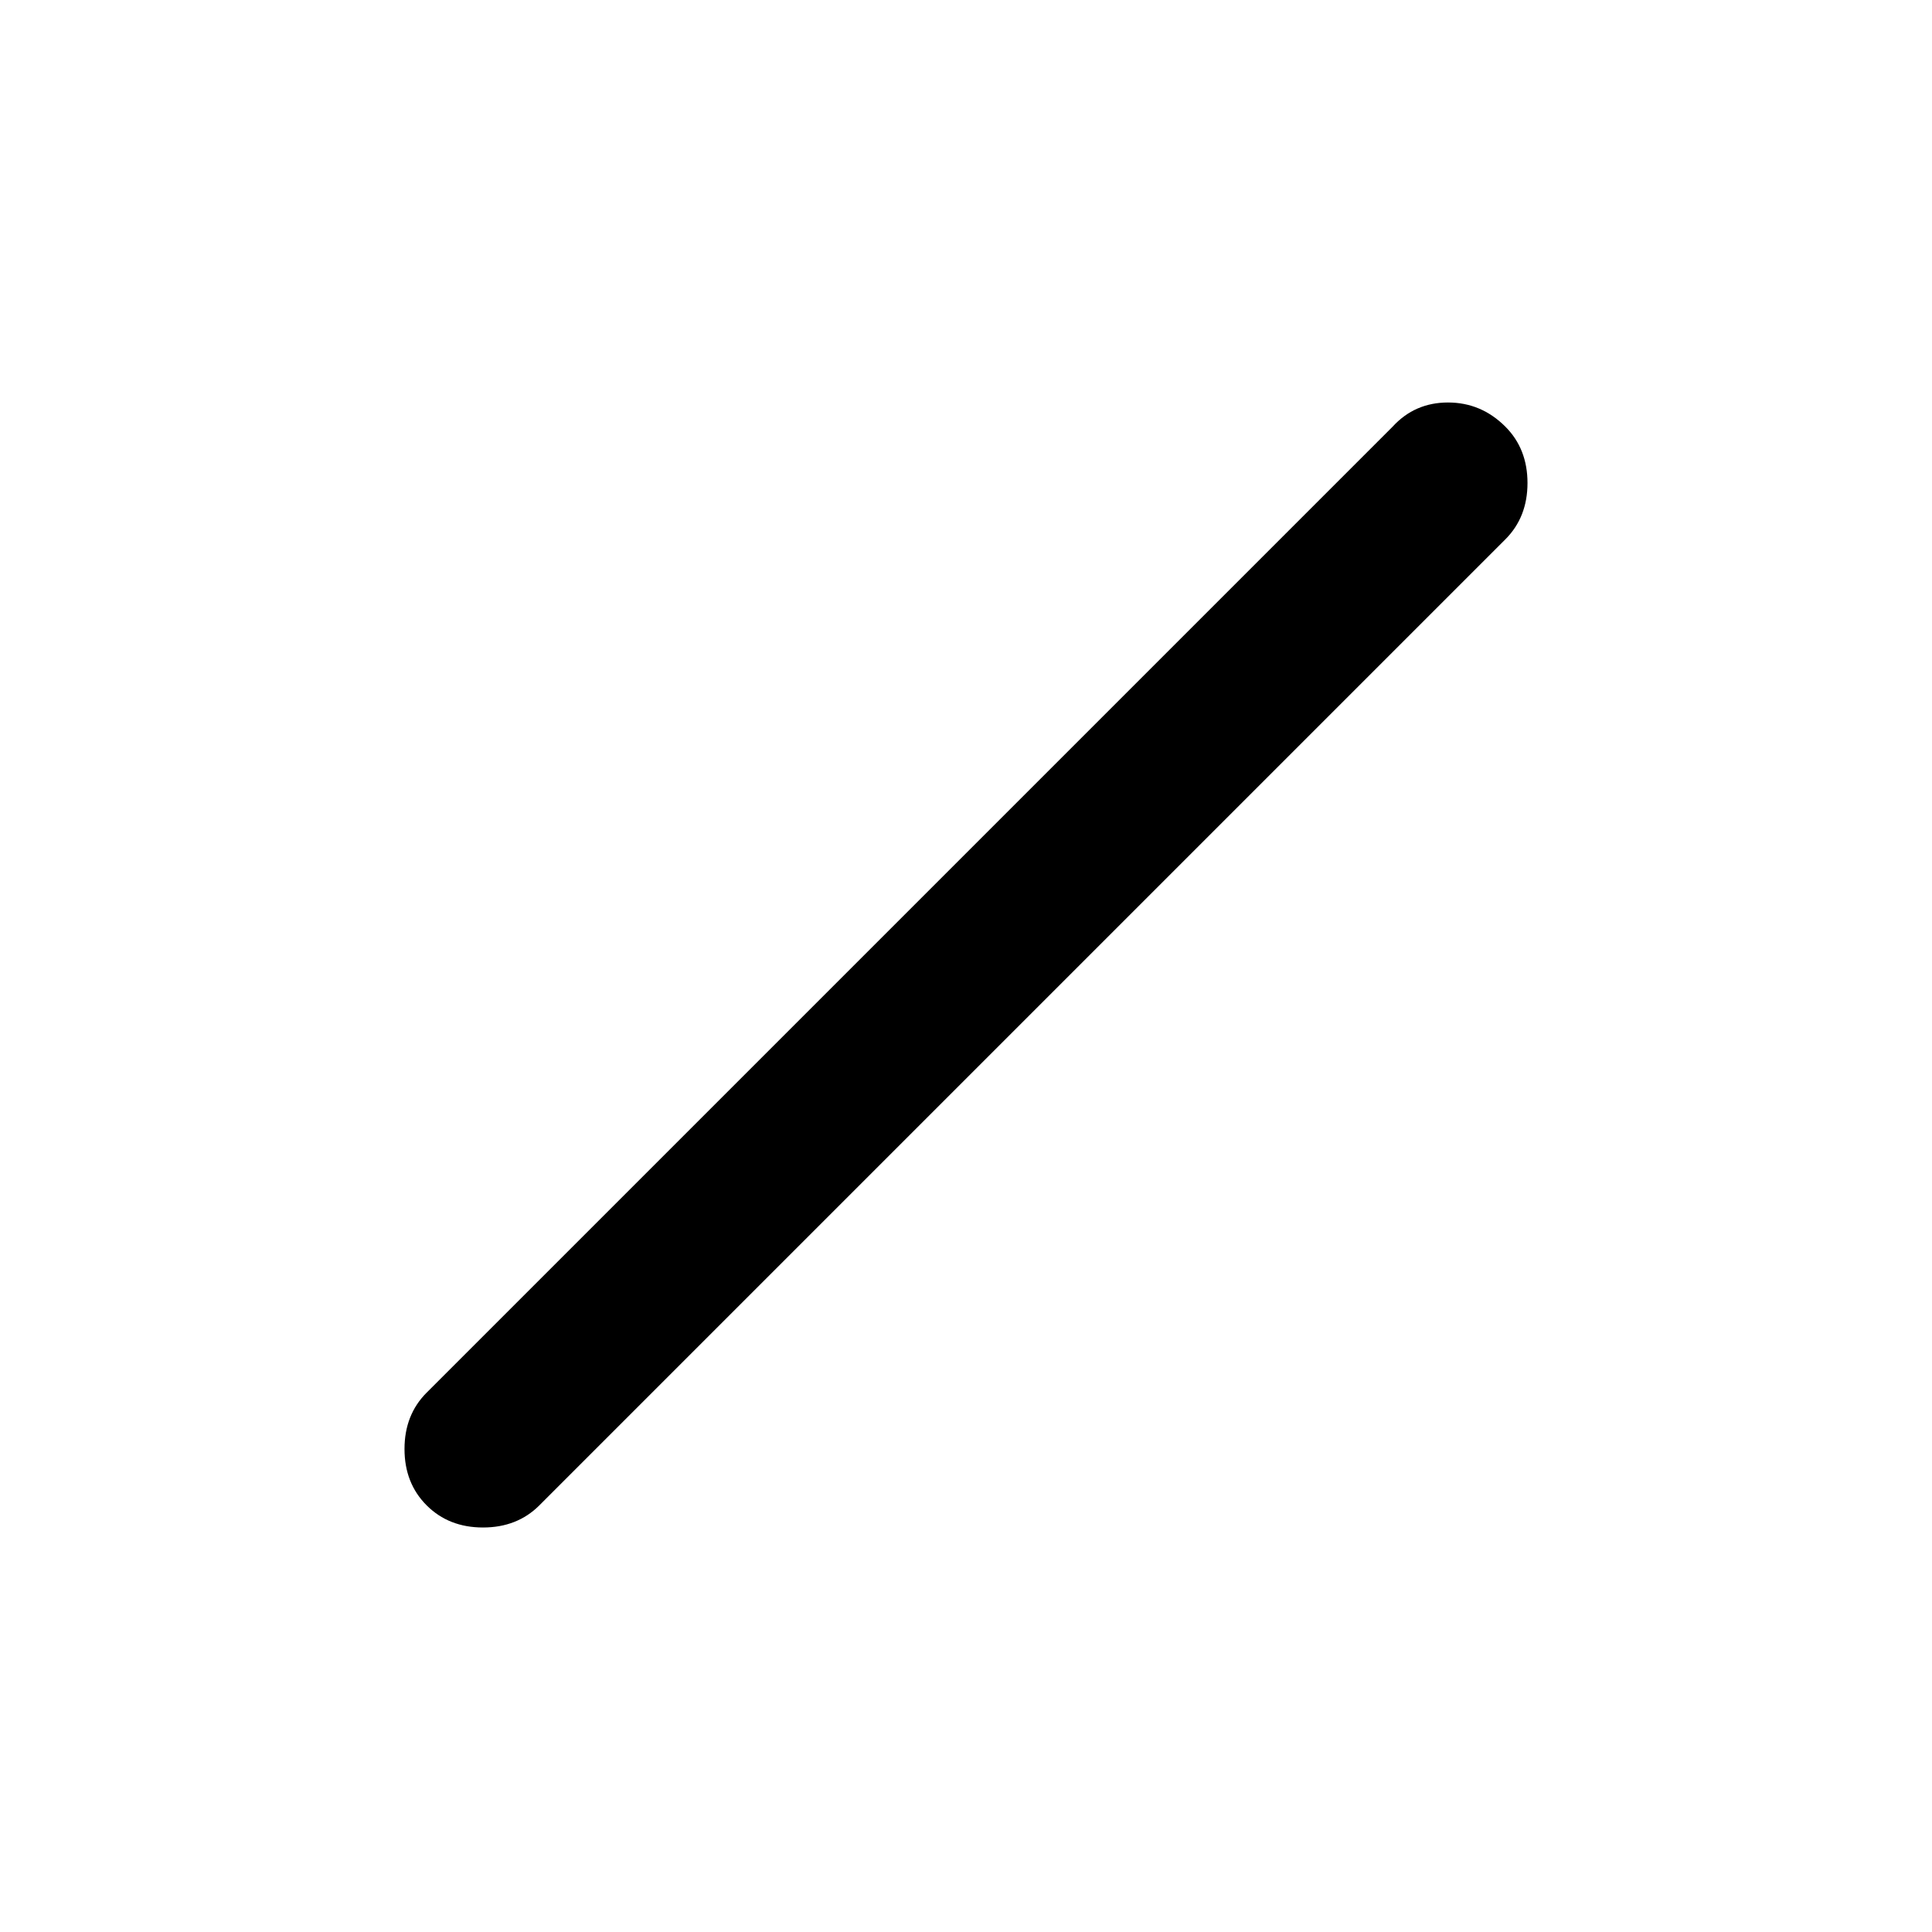
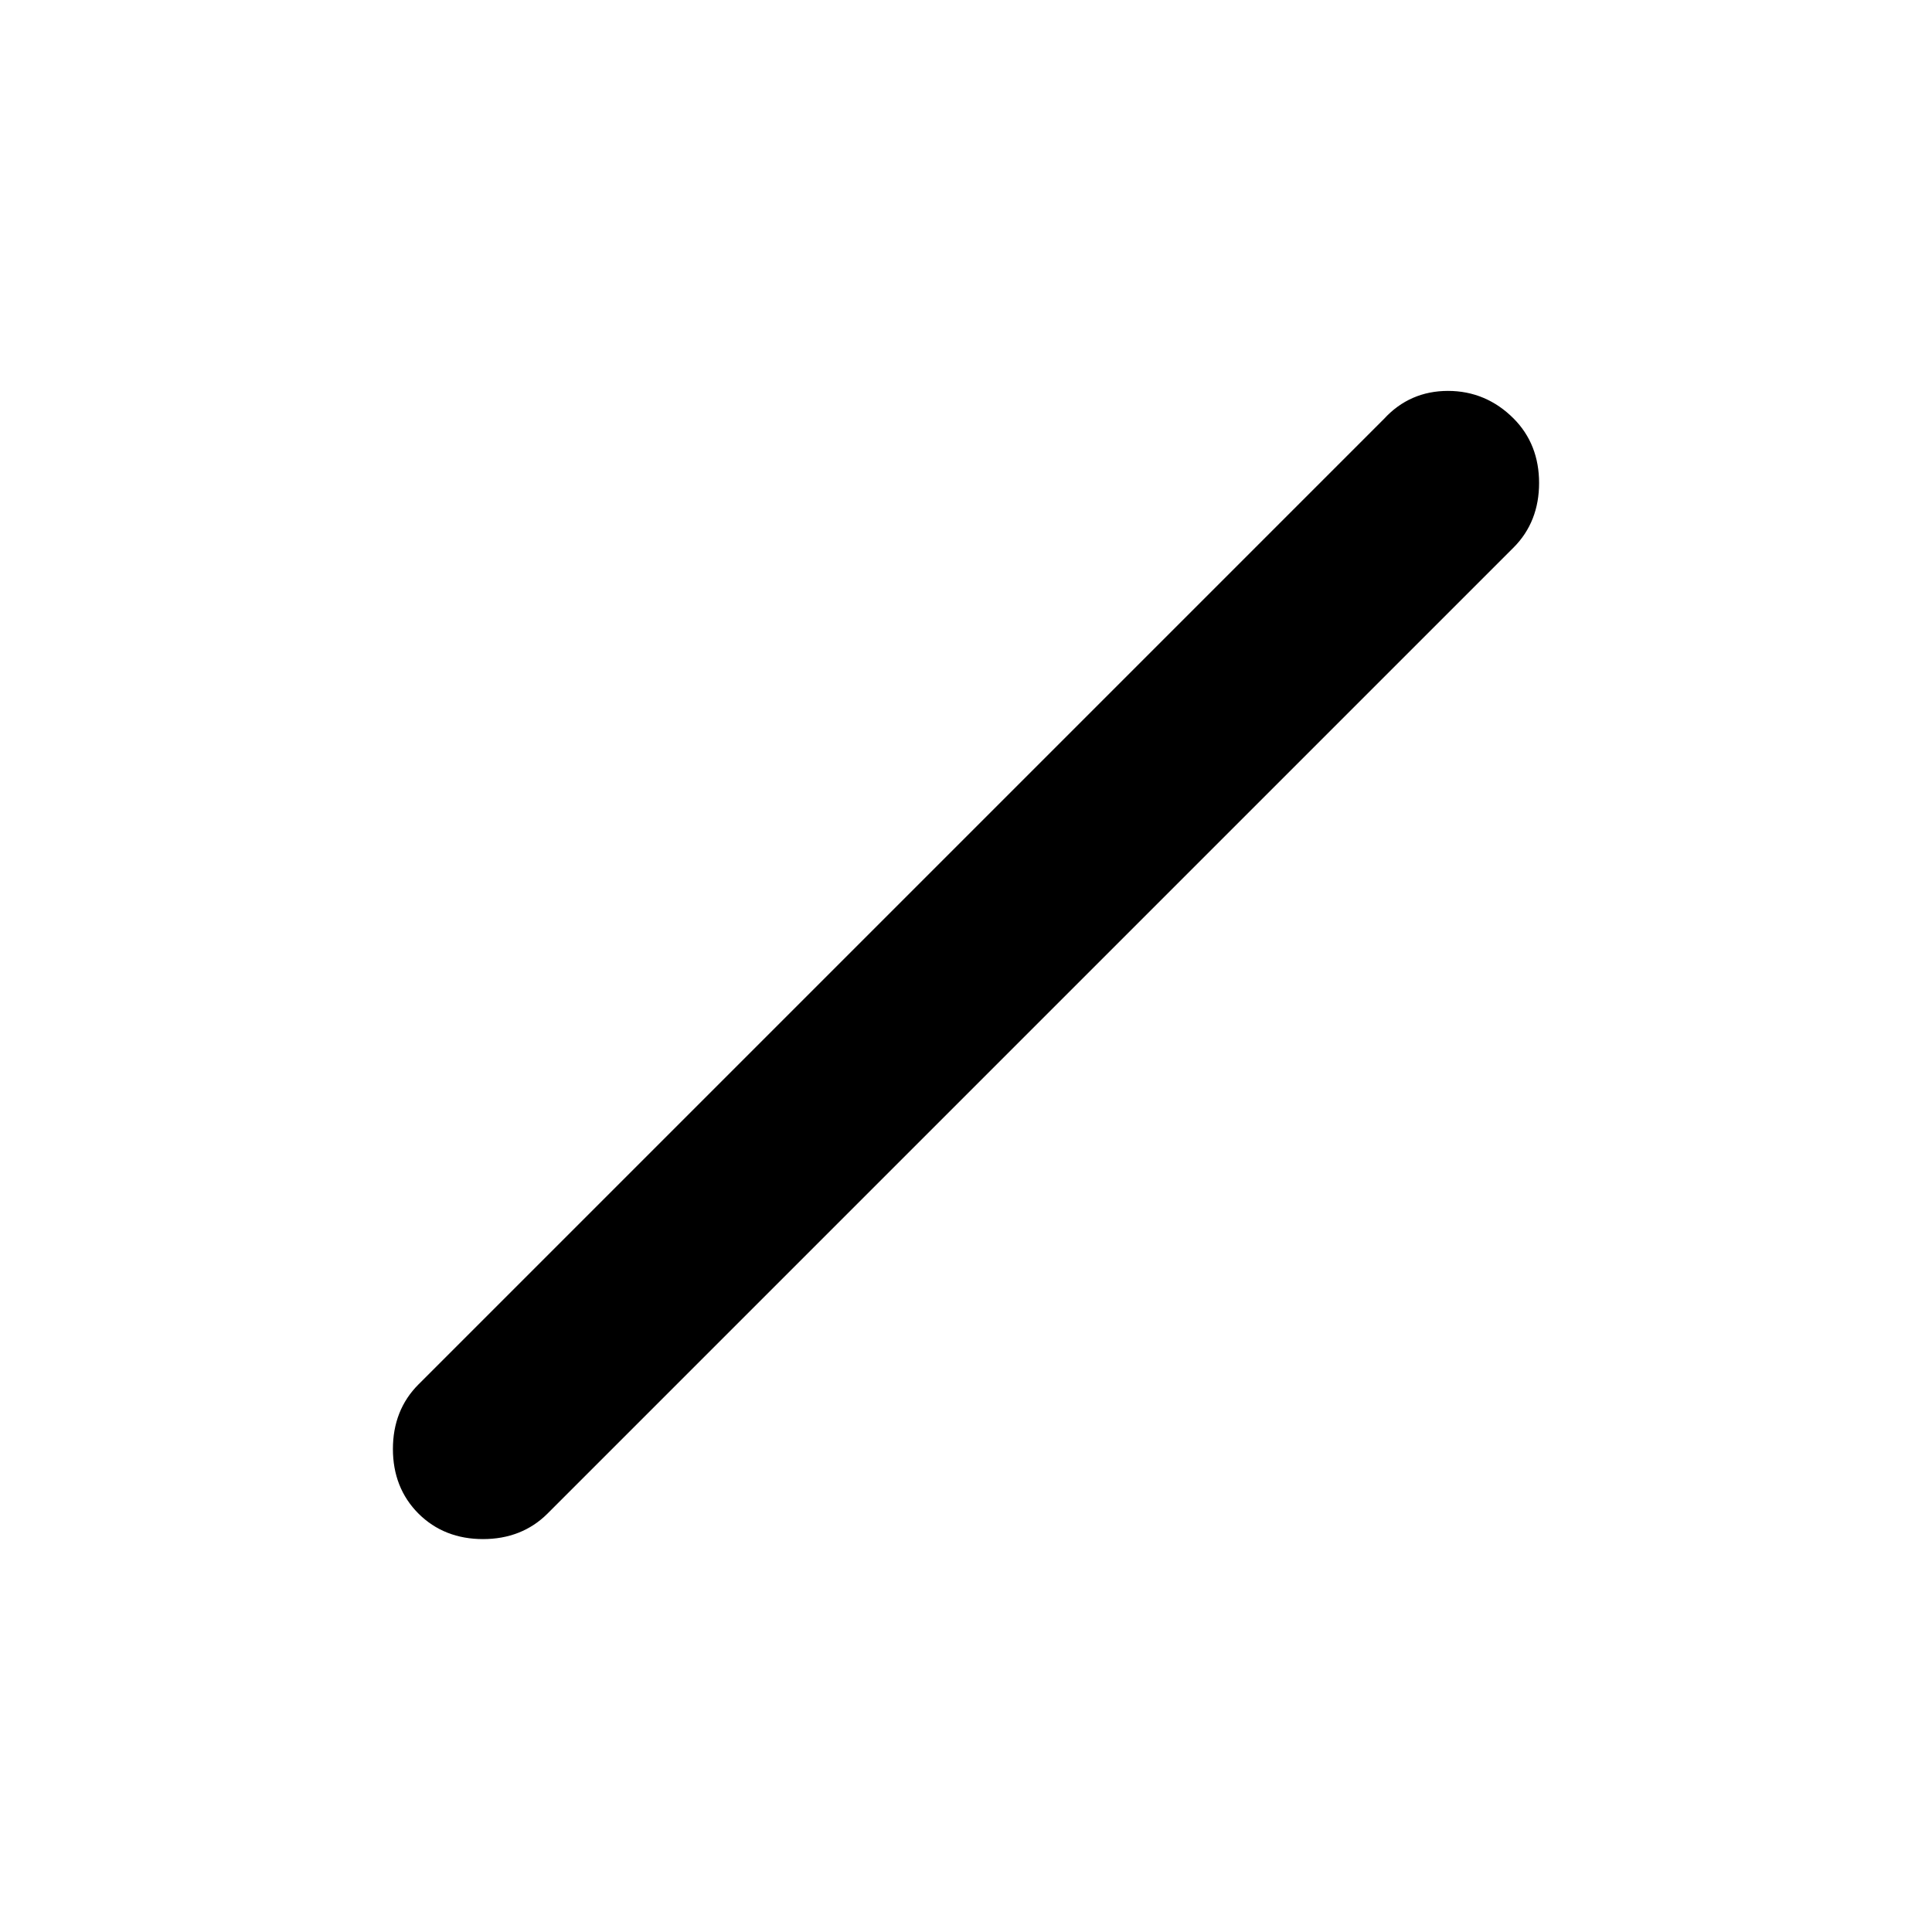
<svg xmlns="http://www.w3.org/2000/svg" fill="currentColor" viewBox="0 0 1000 1000">
-   <path d="M209.37 750q0-17.71 11.46-29.17l500-500q11.46-12.5 28.65-12.5t29.69 12.5q11.46 11.46 11.46 29.17t-11.46 29.17l-500 500q-11.46 11.46-29.17 11.46t-29.17-11.46T209.37 750" />
+   <path stroke="currentColor" stroke-width="12" d="M209.37 750q0-17.71 11.46-29.17l500-500q11.46-12.5 28.65-12.5t29.69 12.5q11.46 11.46 11.46 29.17t-11.46 29.17l-500 500q-11.46 11.46-29.17 11.46t-29.17-11.46T209.37 750" />
</svg>
